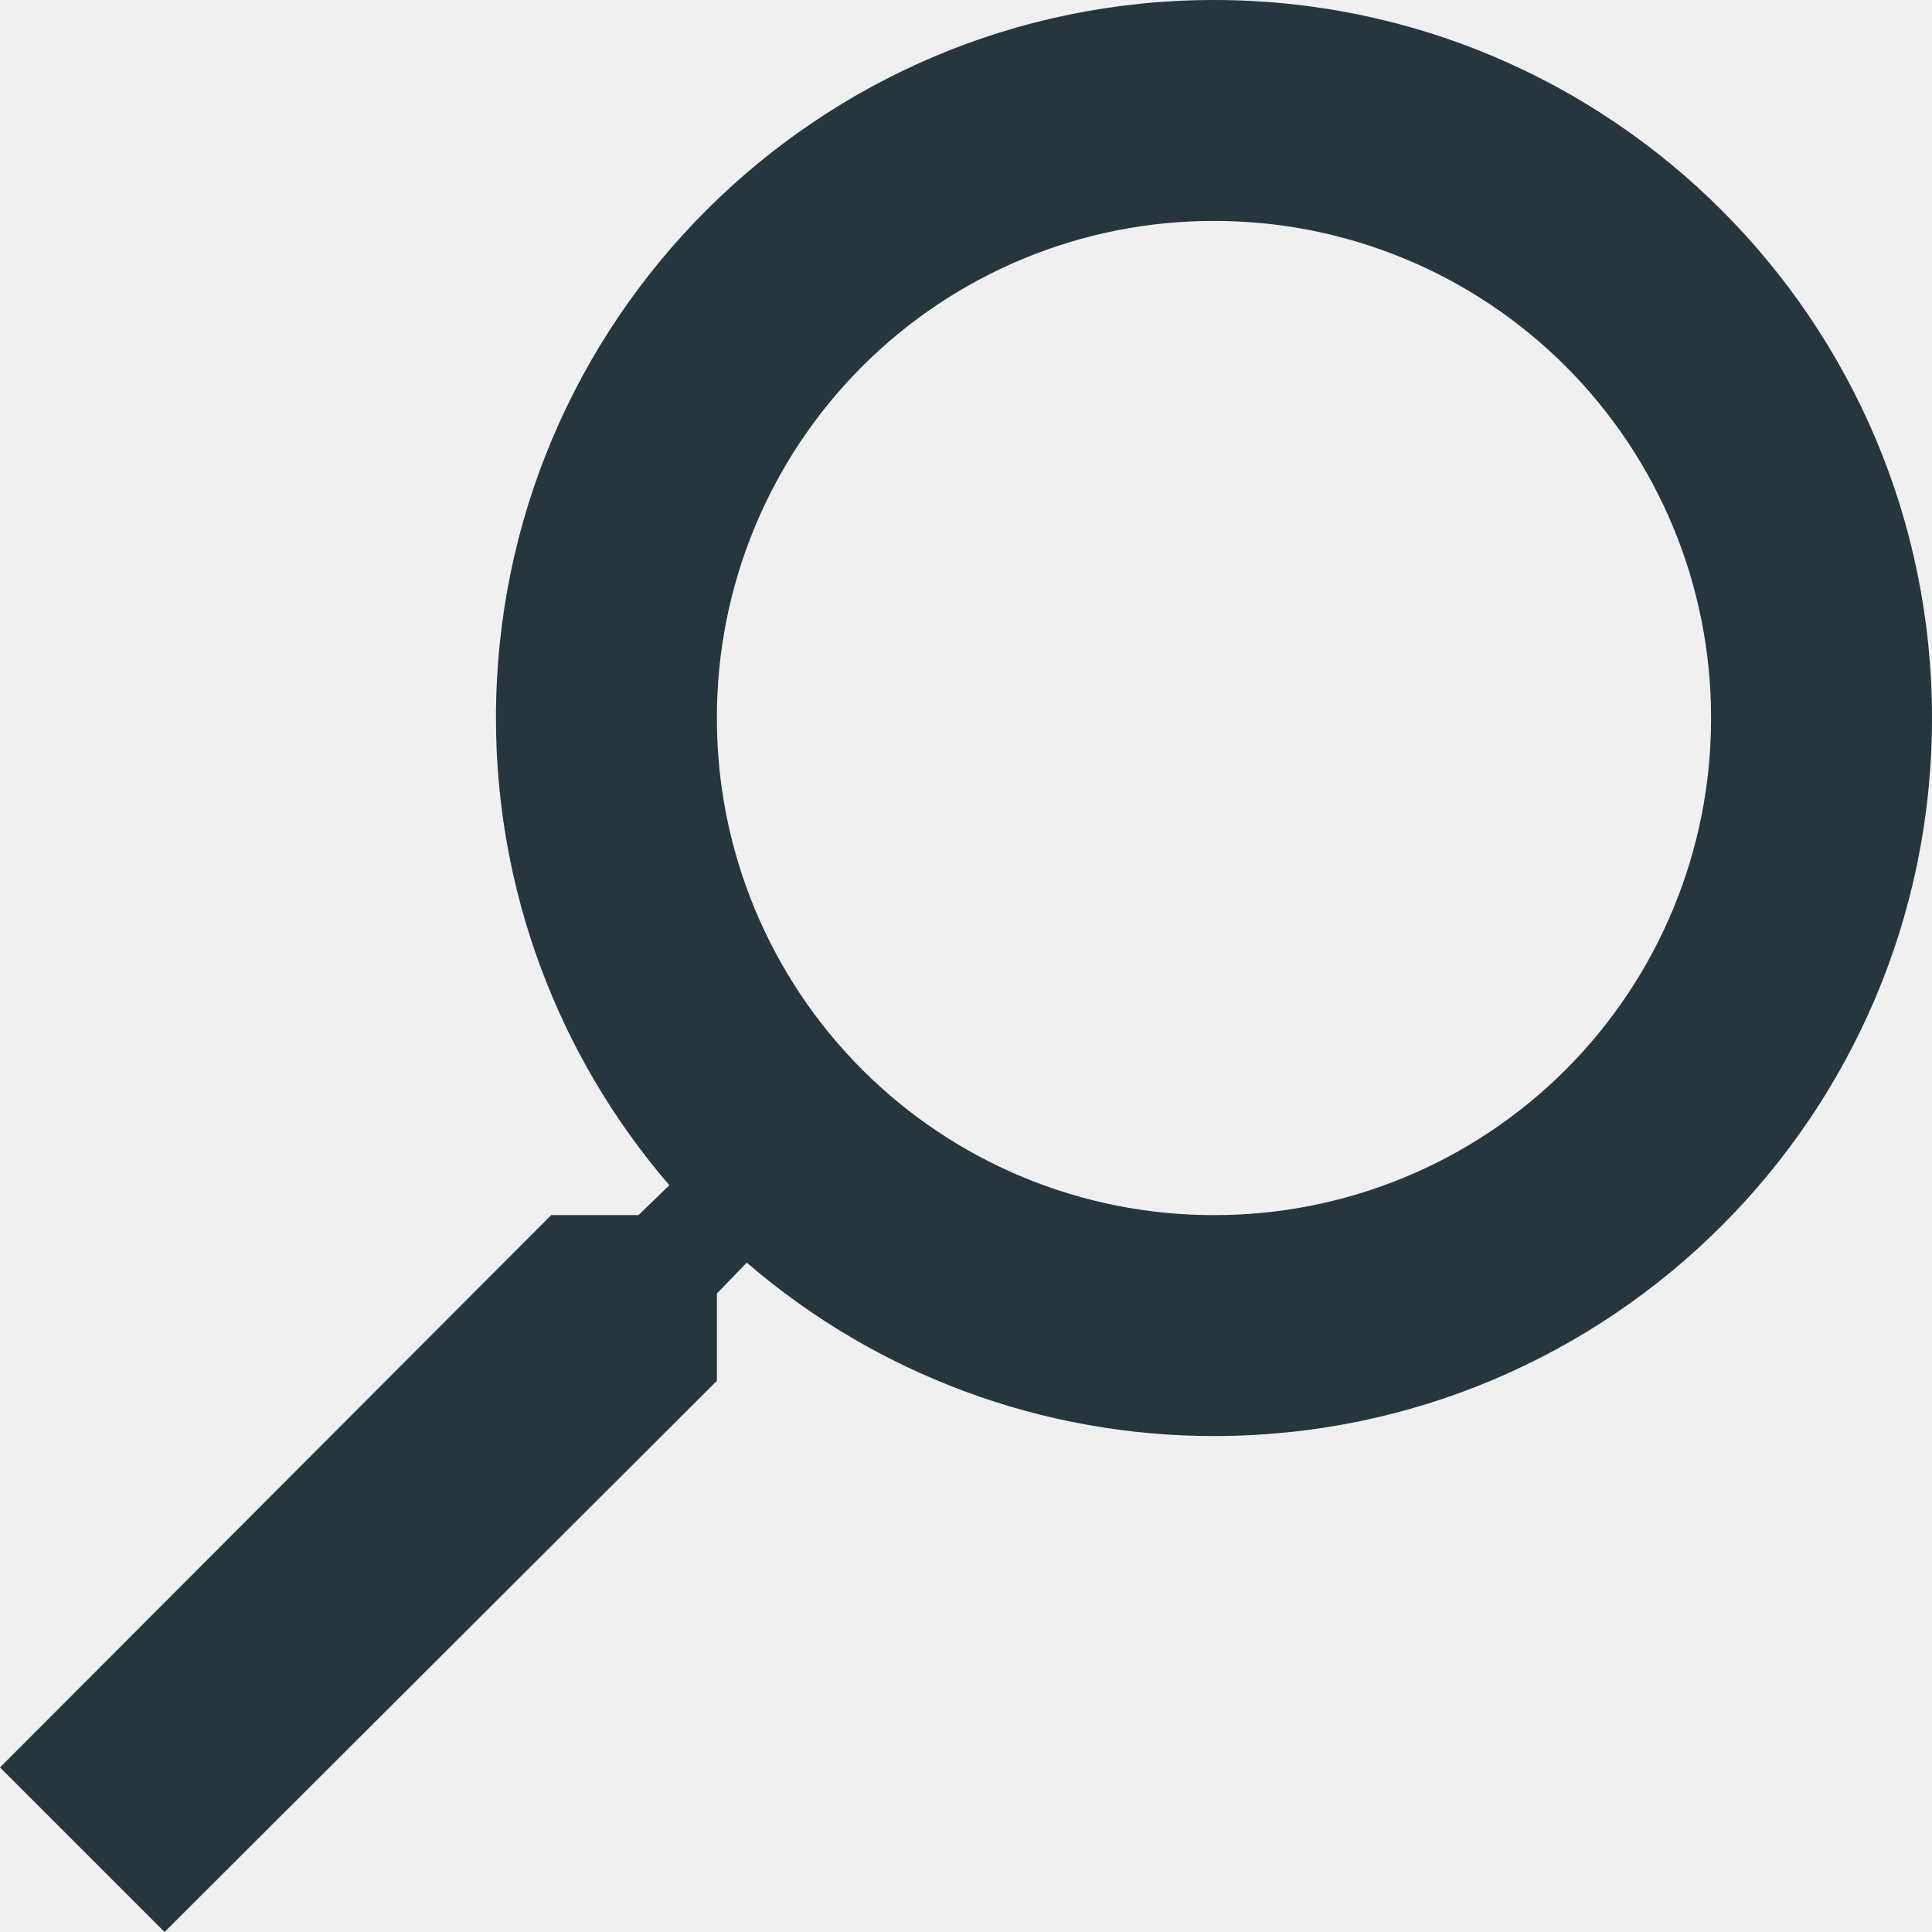
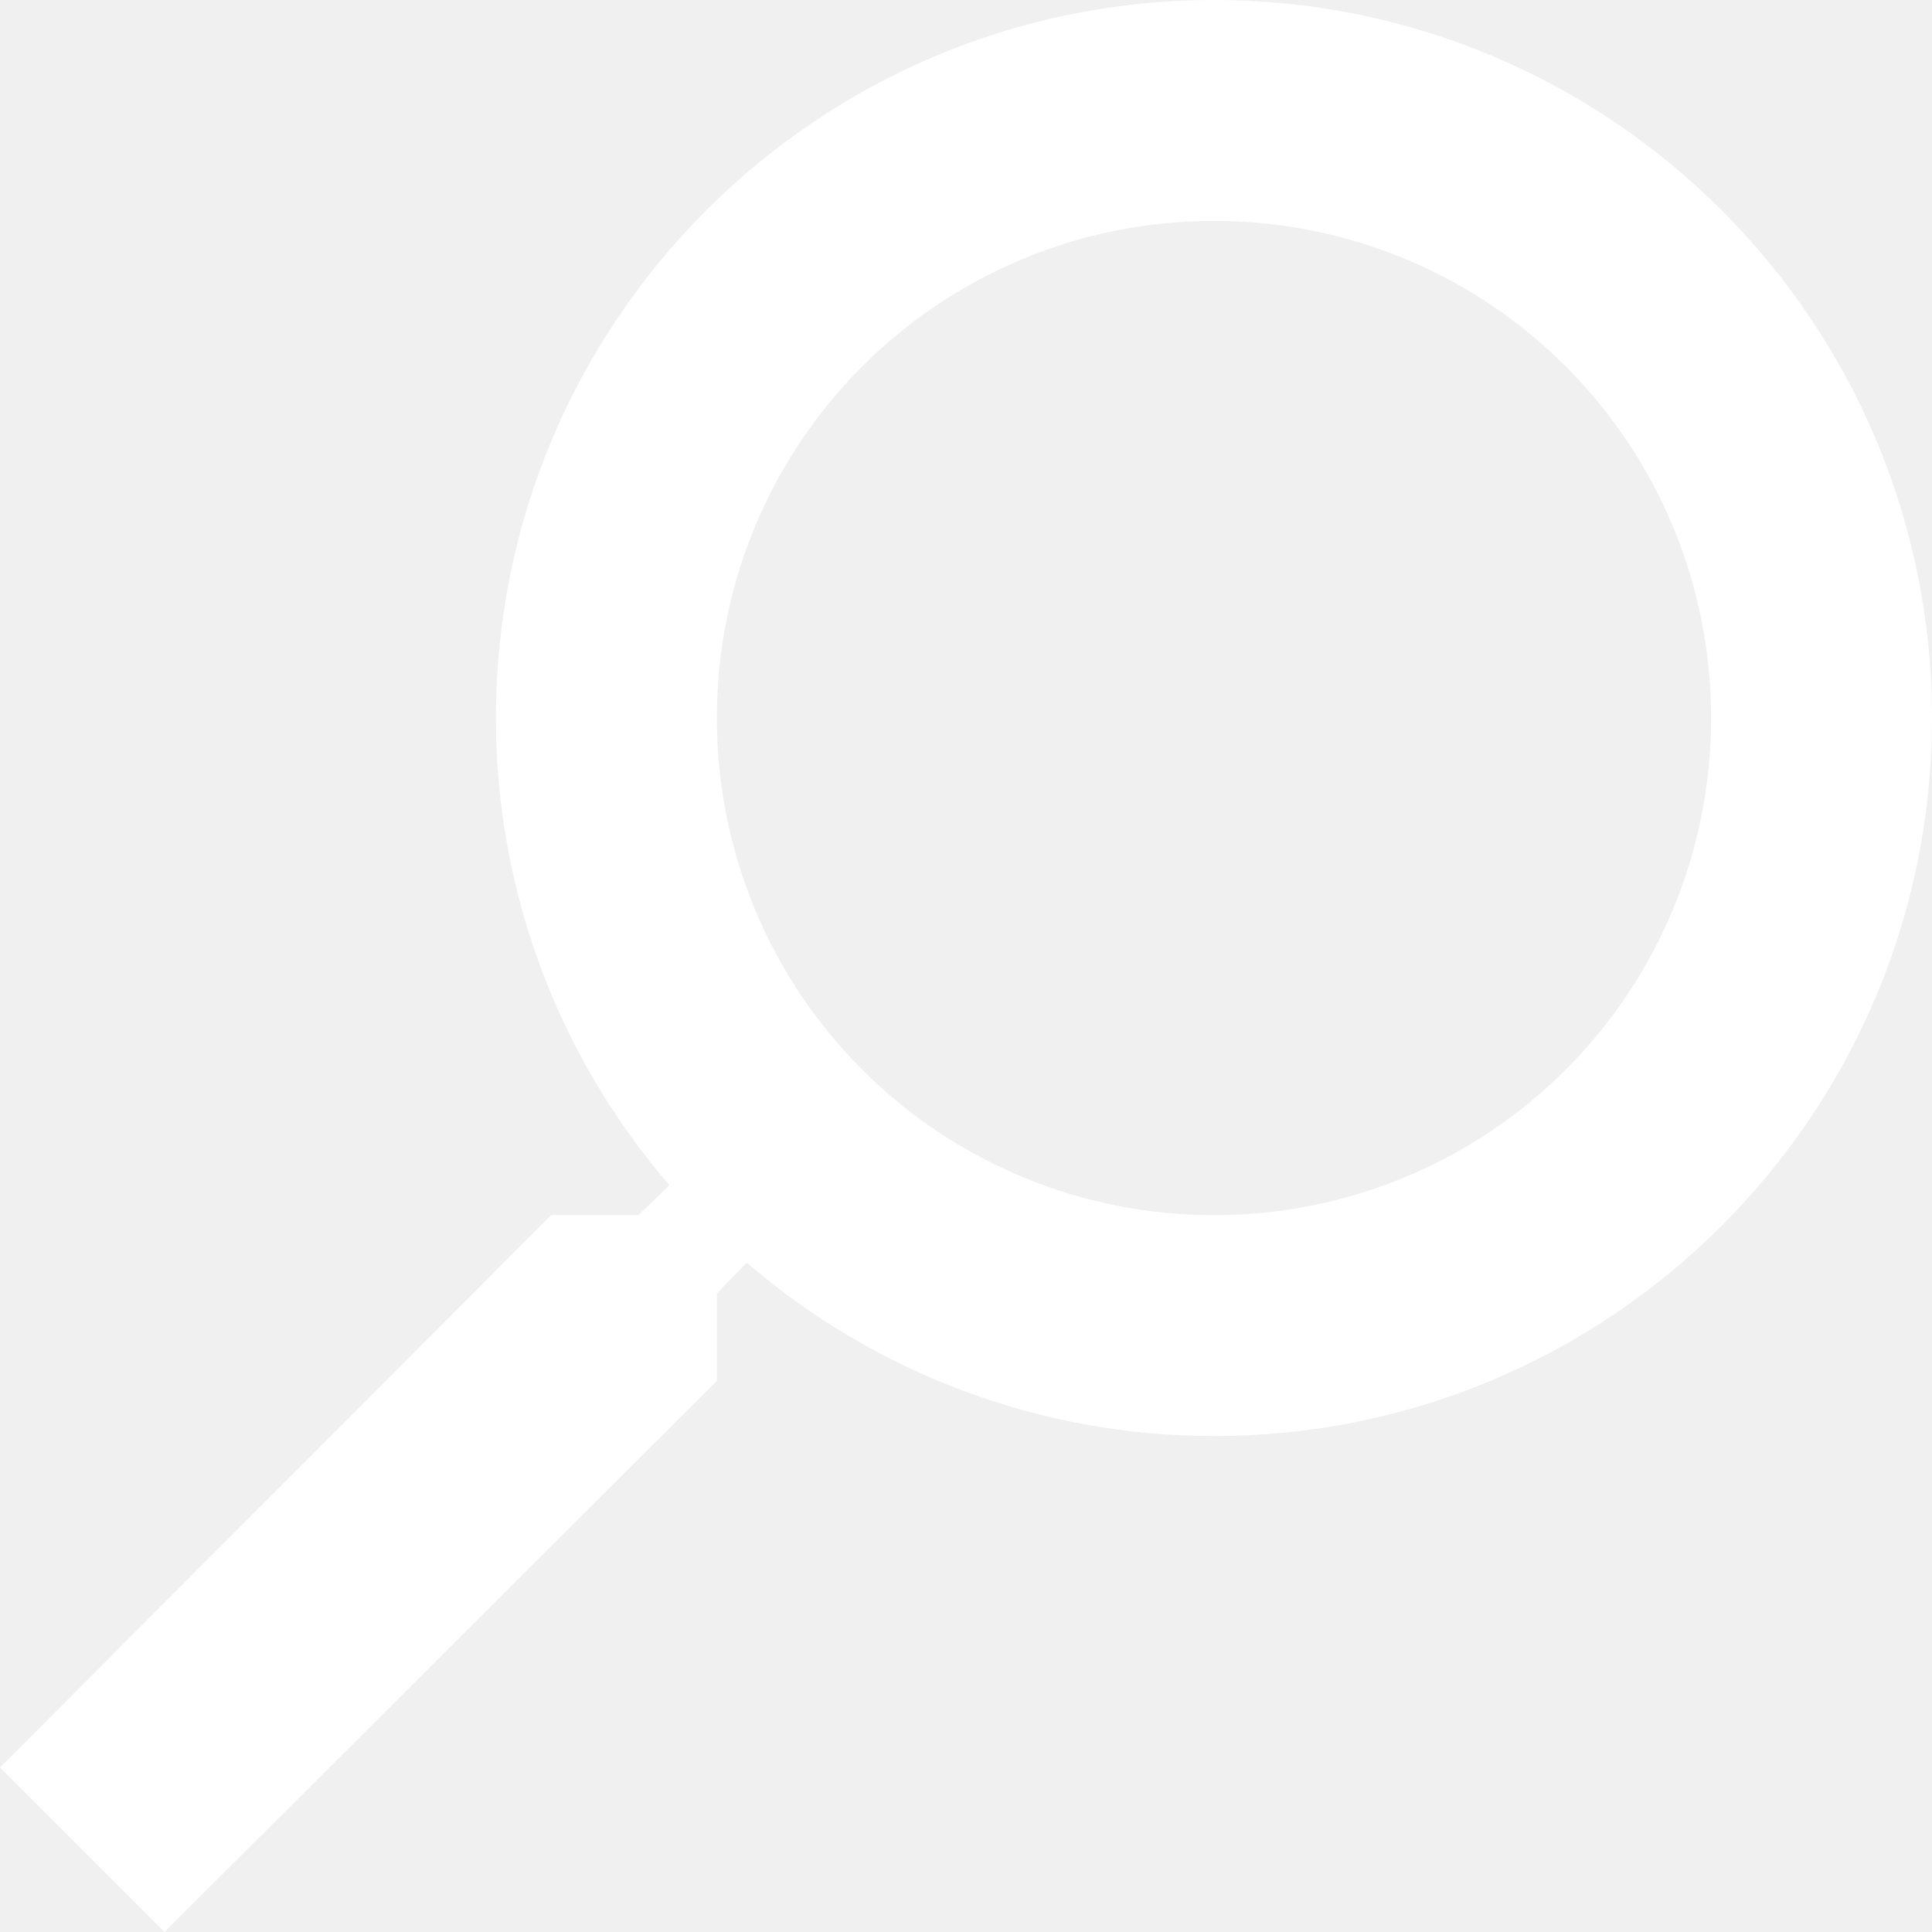
<svg xmlns="http://www.w3.org/2000/svg" width="17" height="17" viewBox="0 0 17 17">
-   <path fill="#27353C" fill-rule="evenodd" d="M4.85 10.692h.768l.272-.263a6.29 6.29 0 0 1-1.526-4.111 6.318 6.318 0 1 1 6.318 6.318 6.29 6.29 0 0 1-4.111-1.526l-.263.272v.768L1.448 17 0 15.552l4.85-4.86zm5.832 0a4.368 4.368 0 0 0 4.374-4.374 4.368 4.368 0 0 0-4.374-4.374 4.368 4.368 0 0 0-4.374 4.374 4.368 4.368 0 0 0 4.374 4.374z" />
+   <path fill="#FFF" fill-rule="evenodd" d="M4.85 10.692h.768l.272-.263a6.29 6.29 0 0 1-1.526-4.111 6.318 6.318 0 1 1 6.318 6.318 6.29 6.29 0 0 1-4.111-1.526l-.263.272v.768L1.448 17 0 15.552l4.85-4.86zm5.832 0a4.368 4.368 0 0 0 4.374-4.374 4.368 4.368 0 0 0-4.374-4.374 4.368 4.368 0 0 0-4.374 4.374 4.368 4.368 0 0 0 4.374 4.374z" />
</svg>
